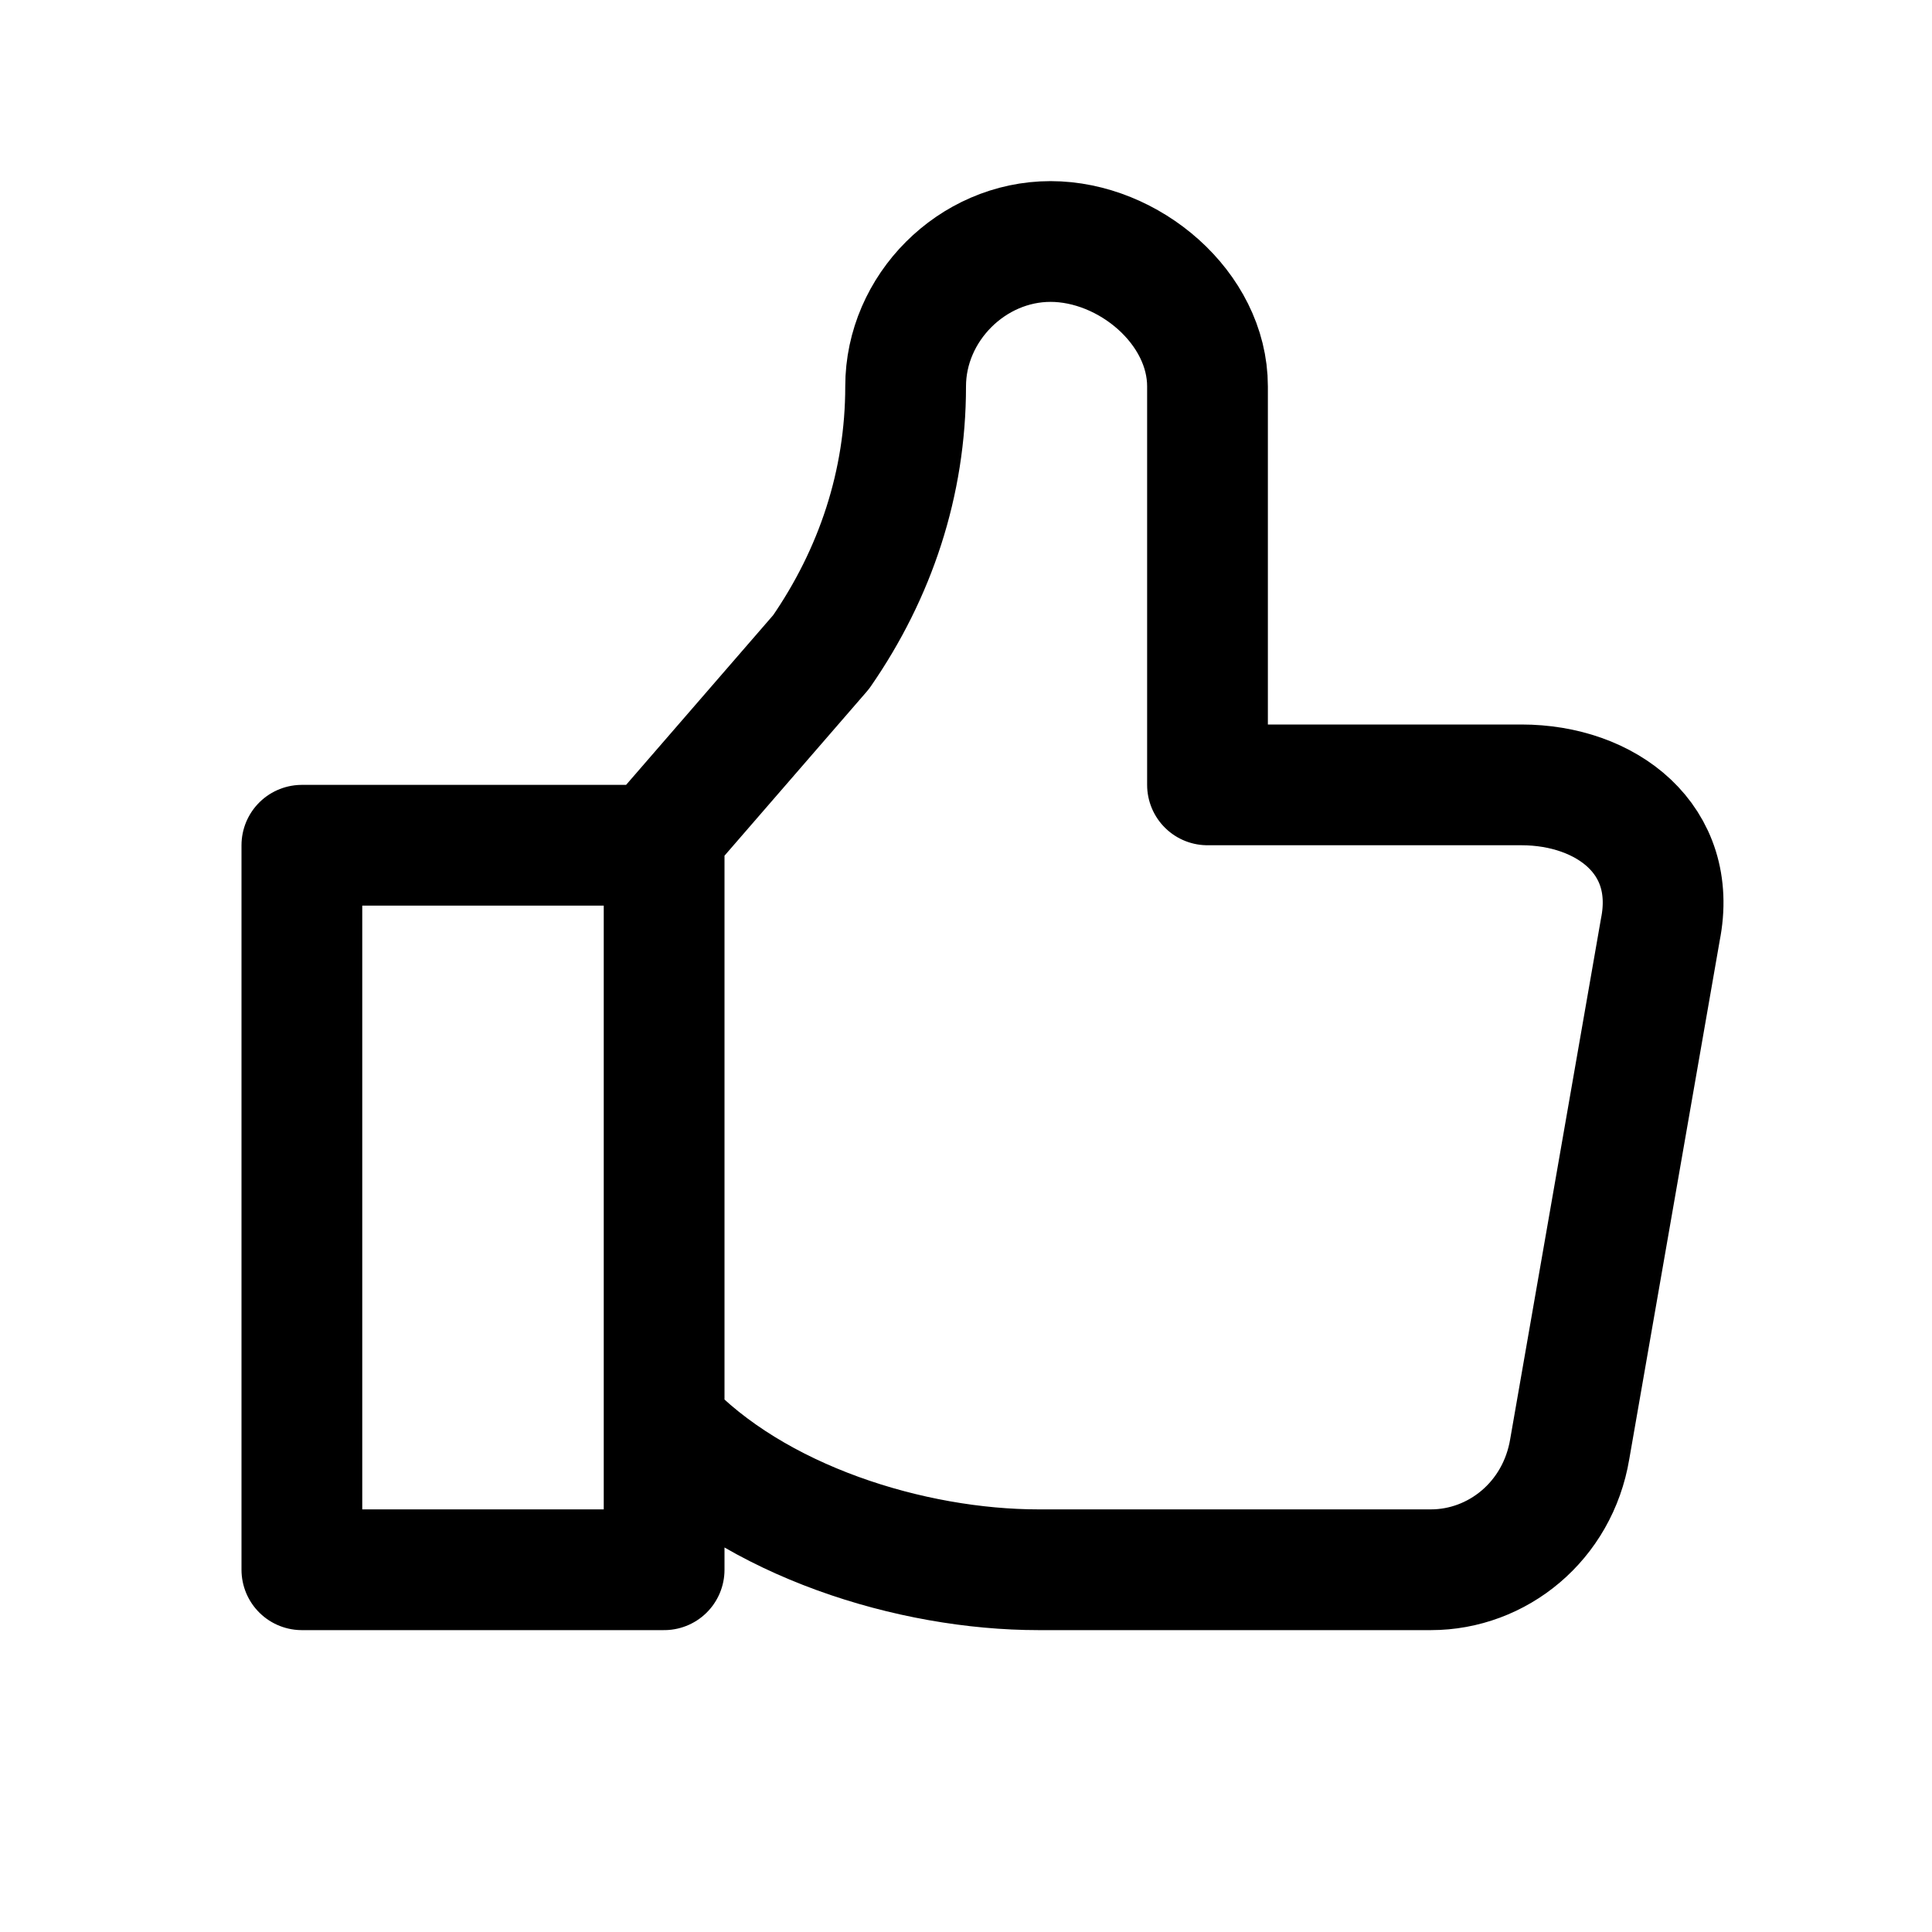
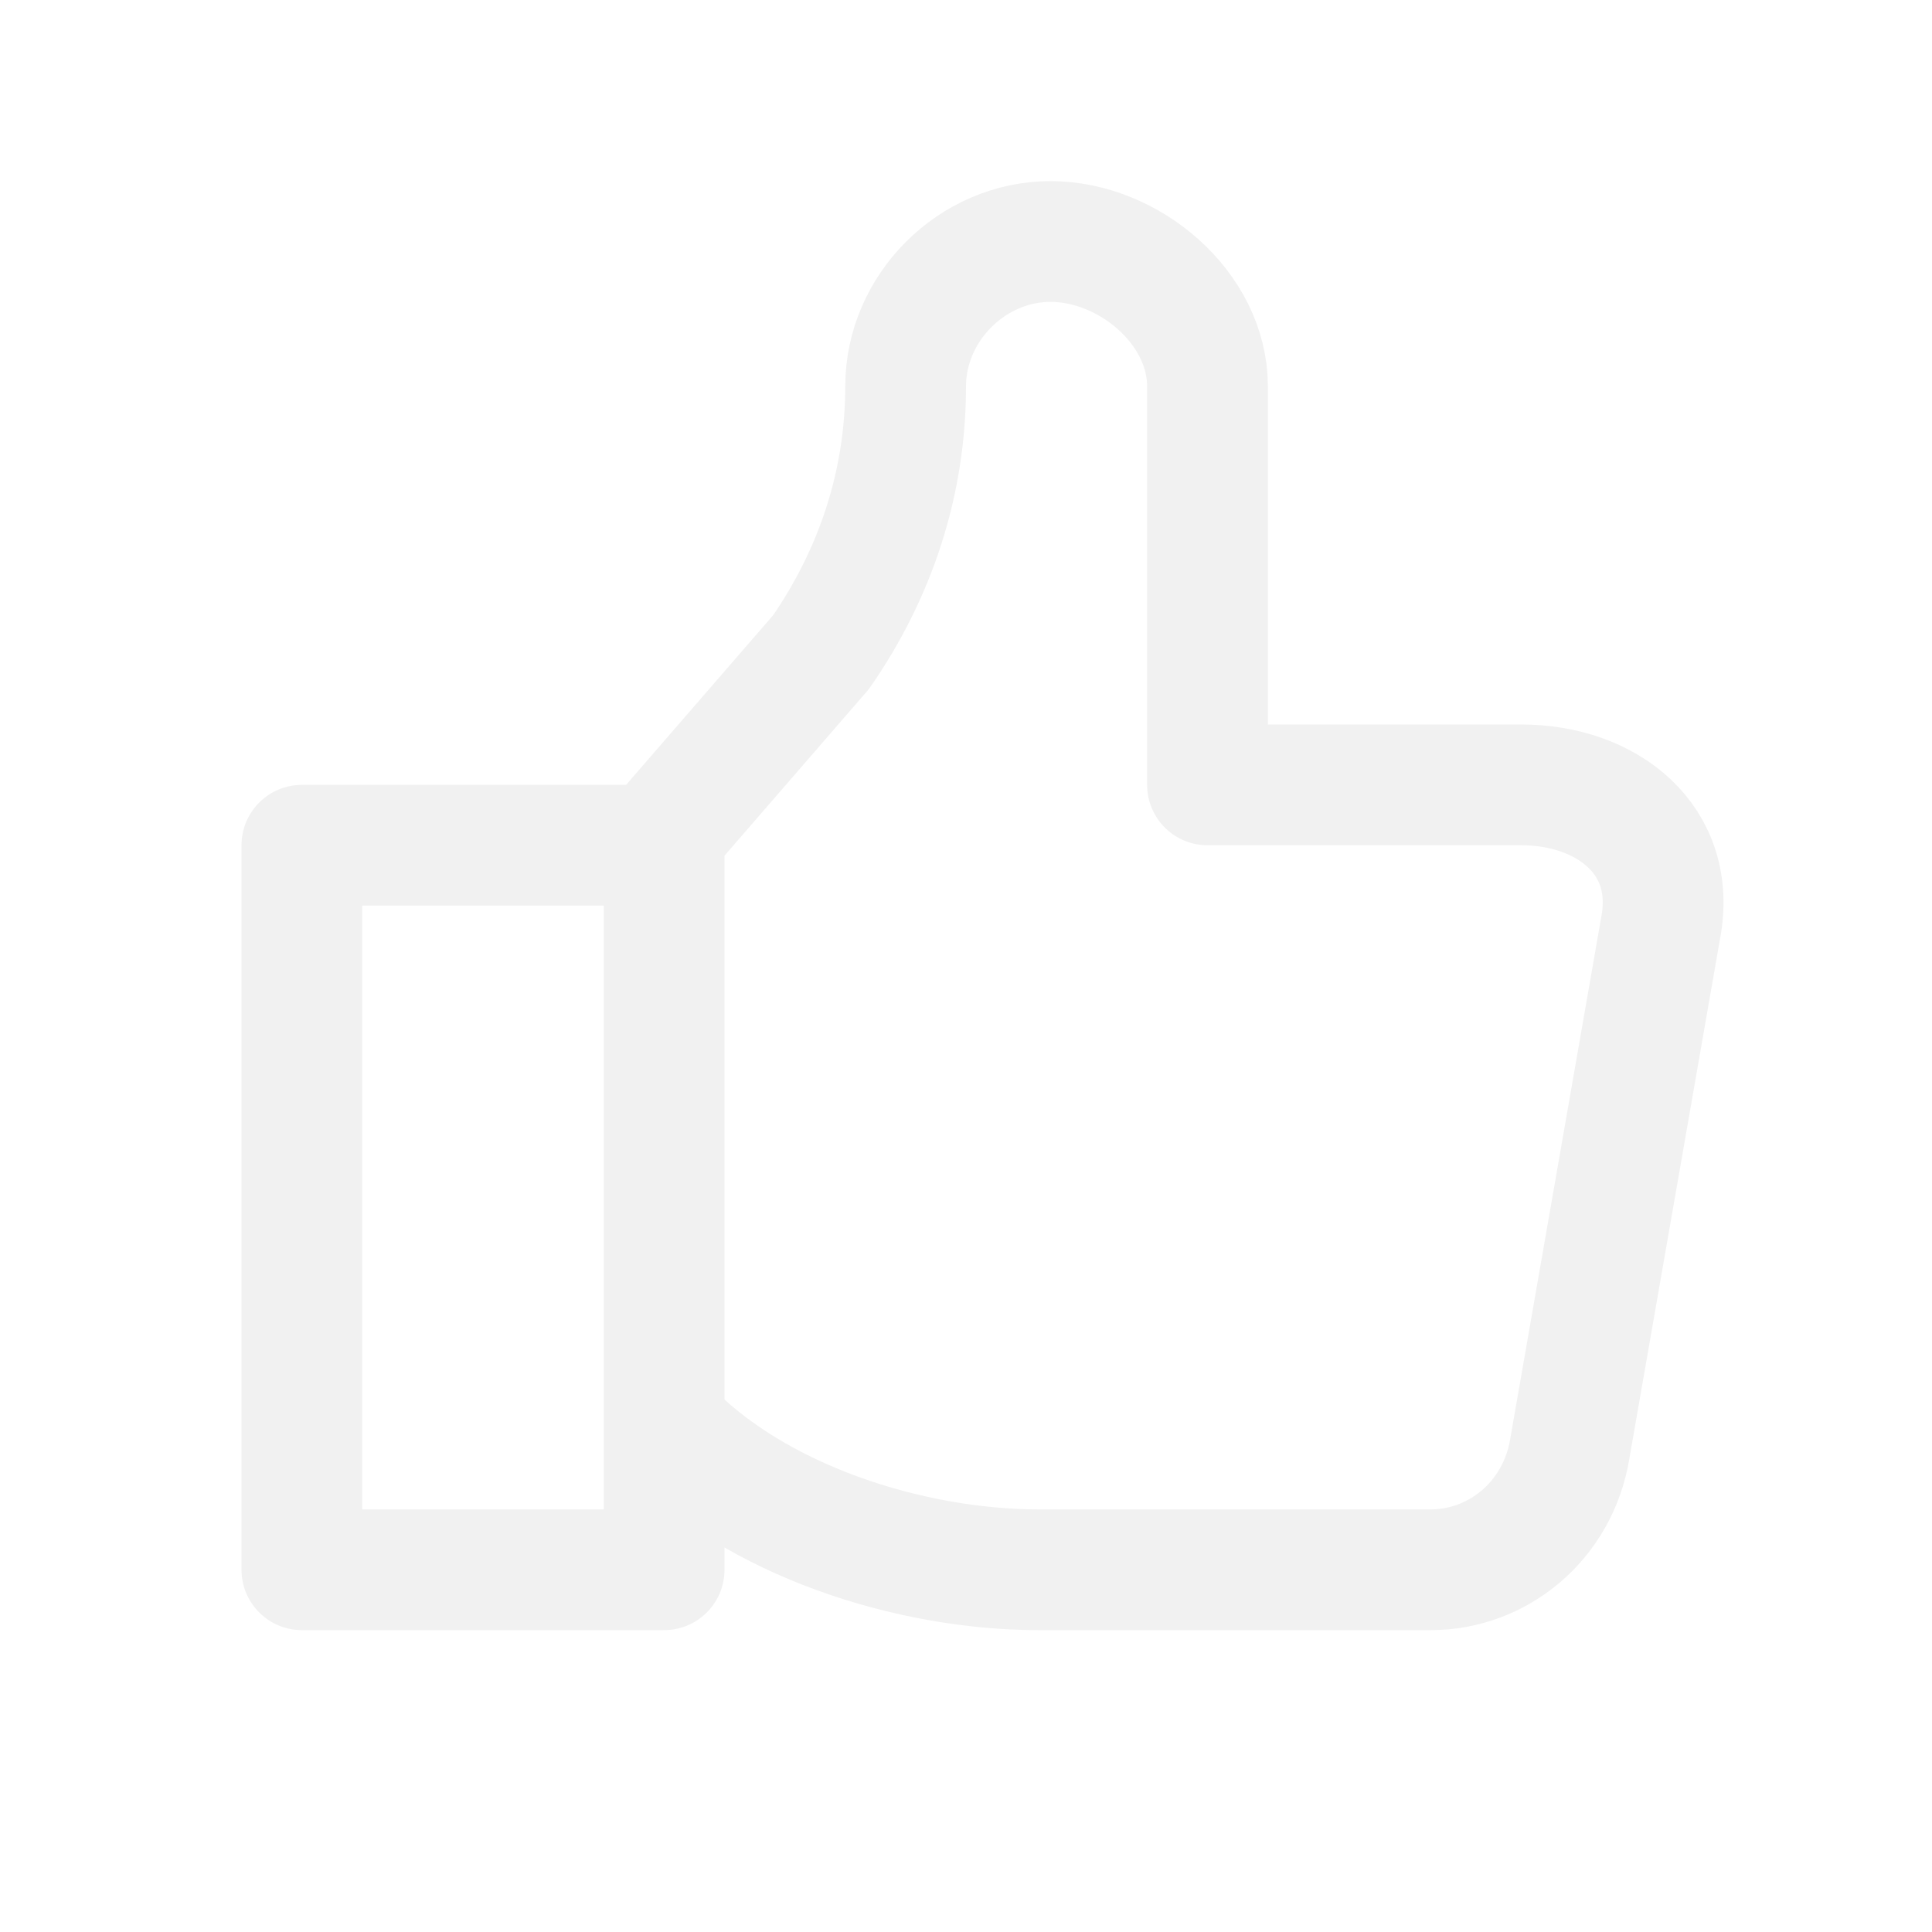
<svg xmlns="http://www.w3.org/2000/svg" version="1.1" id="Icons" x="0px" y="0px" viewBox="0 0 32 32" style="enable-background:new 0 0 32 32;" xml:space="preserve">
  <style type="text/css">
- 	.st0{fill:none;stroke:#000000;stroke-width:2;stroke-linecap:round;stroke-linejoin:round;stroke-miterlimit:10;}
+ 	.st0{fill:none;stroke:#f1f1f1;stroke-width:2;stroke-linecap:round;stroke-linejoin:round;stroke-miterlimit:10;}
	.st1{fill:none;stroke:#000000;stroke-width:2;stroke-linecap:round;stroke-linejoin:round;}
	.st2{fill:none;stroke:#000000;stroke-width:2;stroke-linecap:round;stroke-linejoin:round;stroke-dasharray:5.207,0;}
</style>
  <path class="st0" d="M11,24V14H5v12h6v-2.4l0,0c1.5,1.6,4.1,2.4,6.2,2.4h6.5c1.1,0,2.1-0.8,2.3-2l1.5-8.6c0.3-1.5-0.9-2.4-2.3-2.4  H20V6.4C20,5.1,18.7,4,17.4,4h0C16.1,4,15,5.1,15,6.4v0c0,1.6-0.5,3.1-1.4,4.4L11,13.8" />
</svg>
